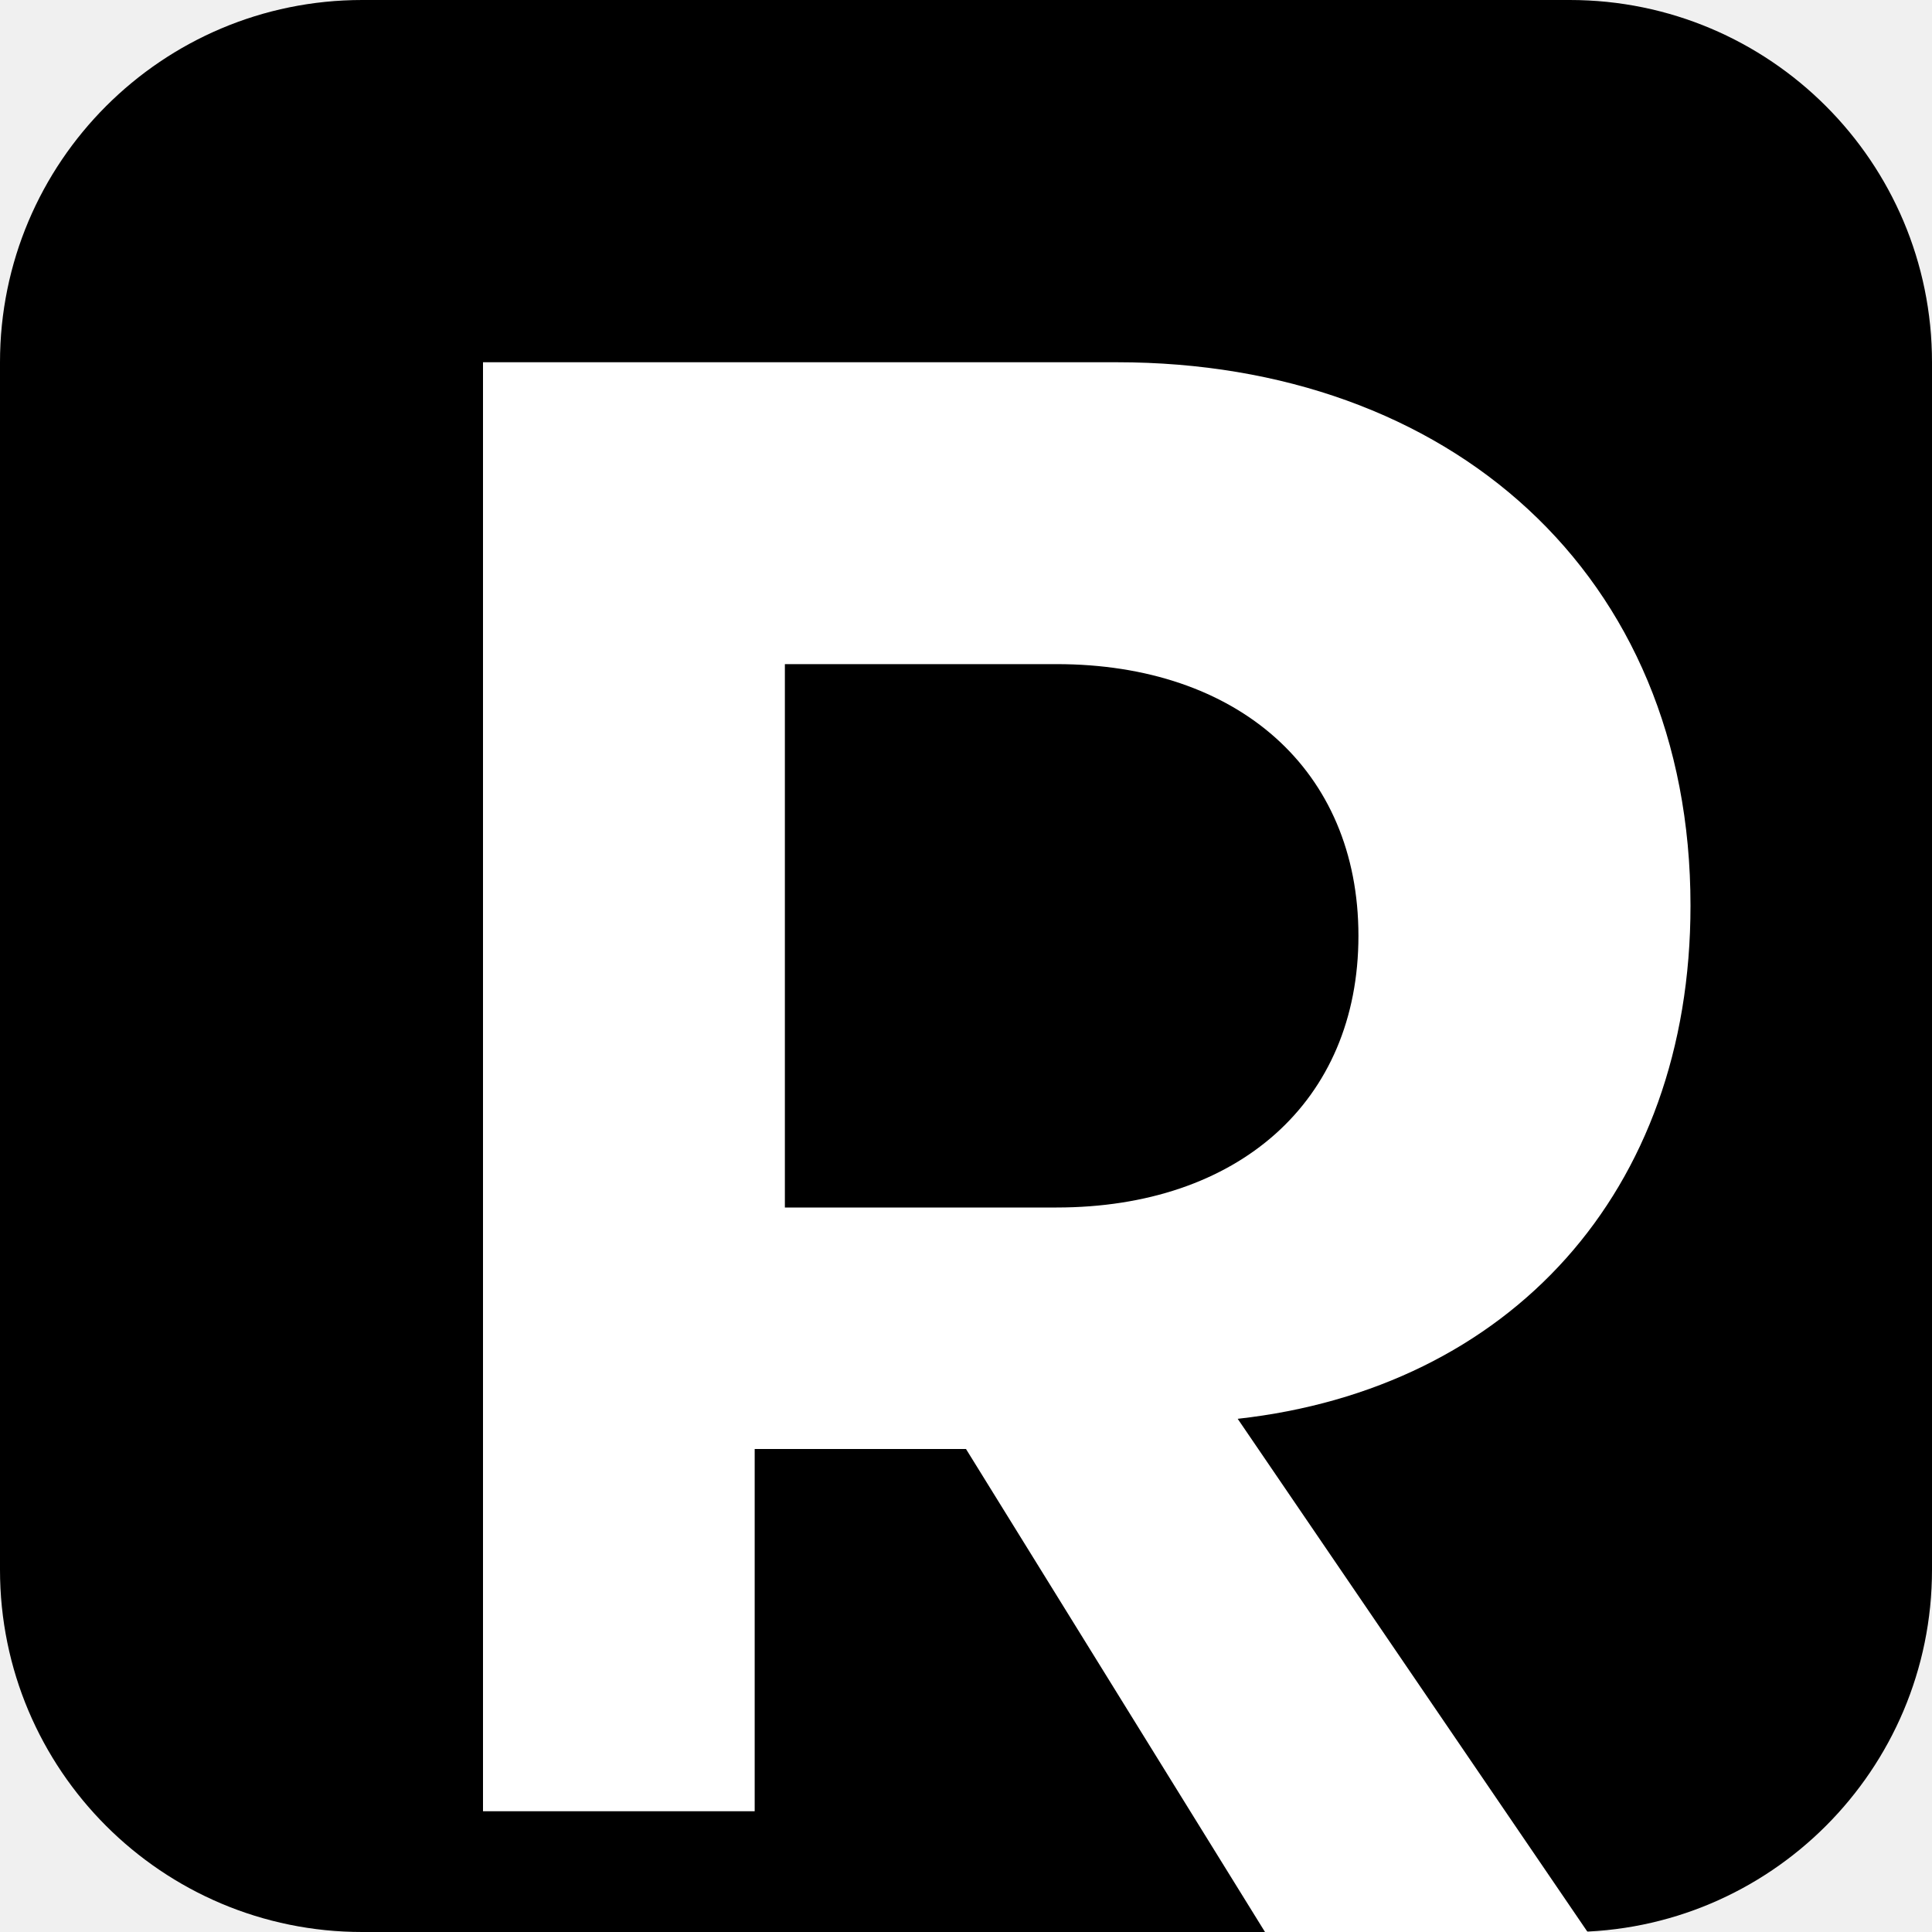
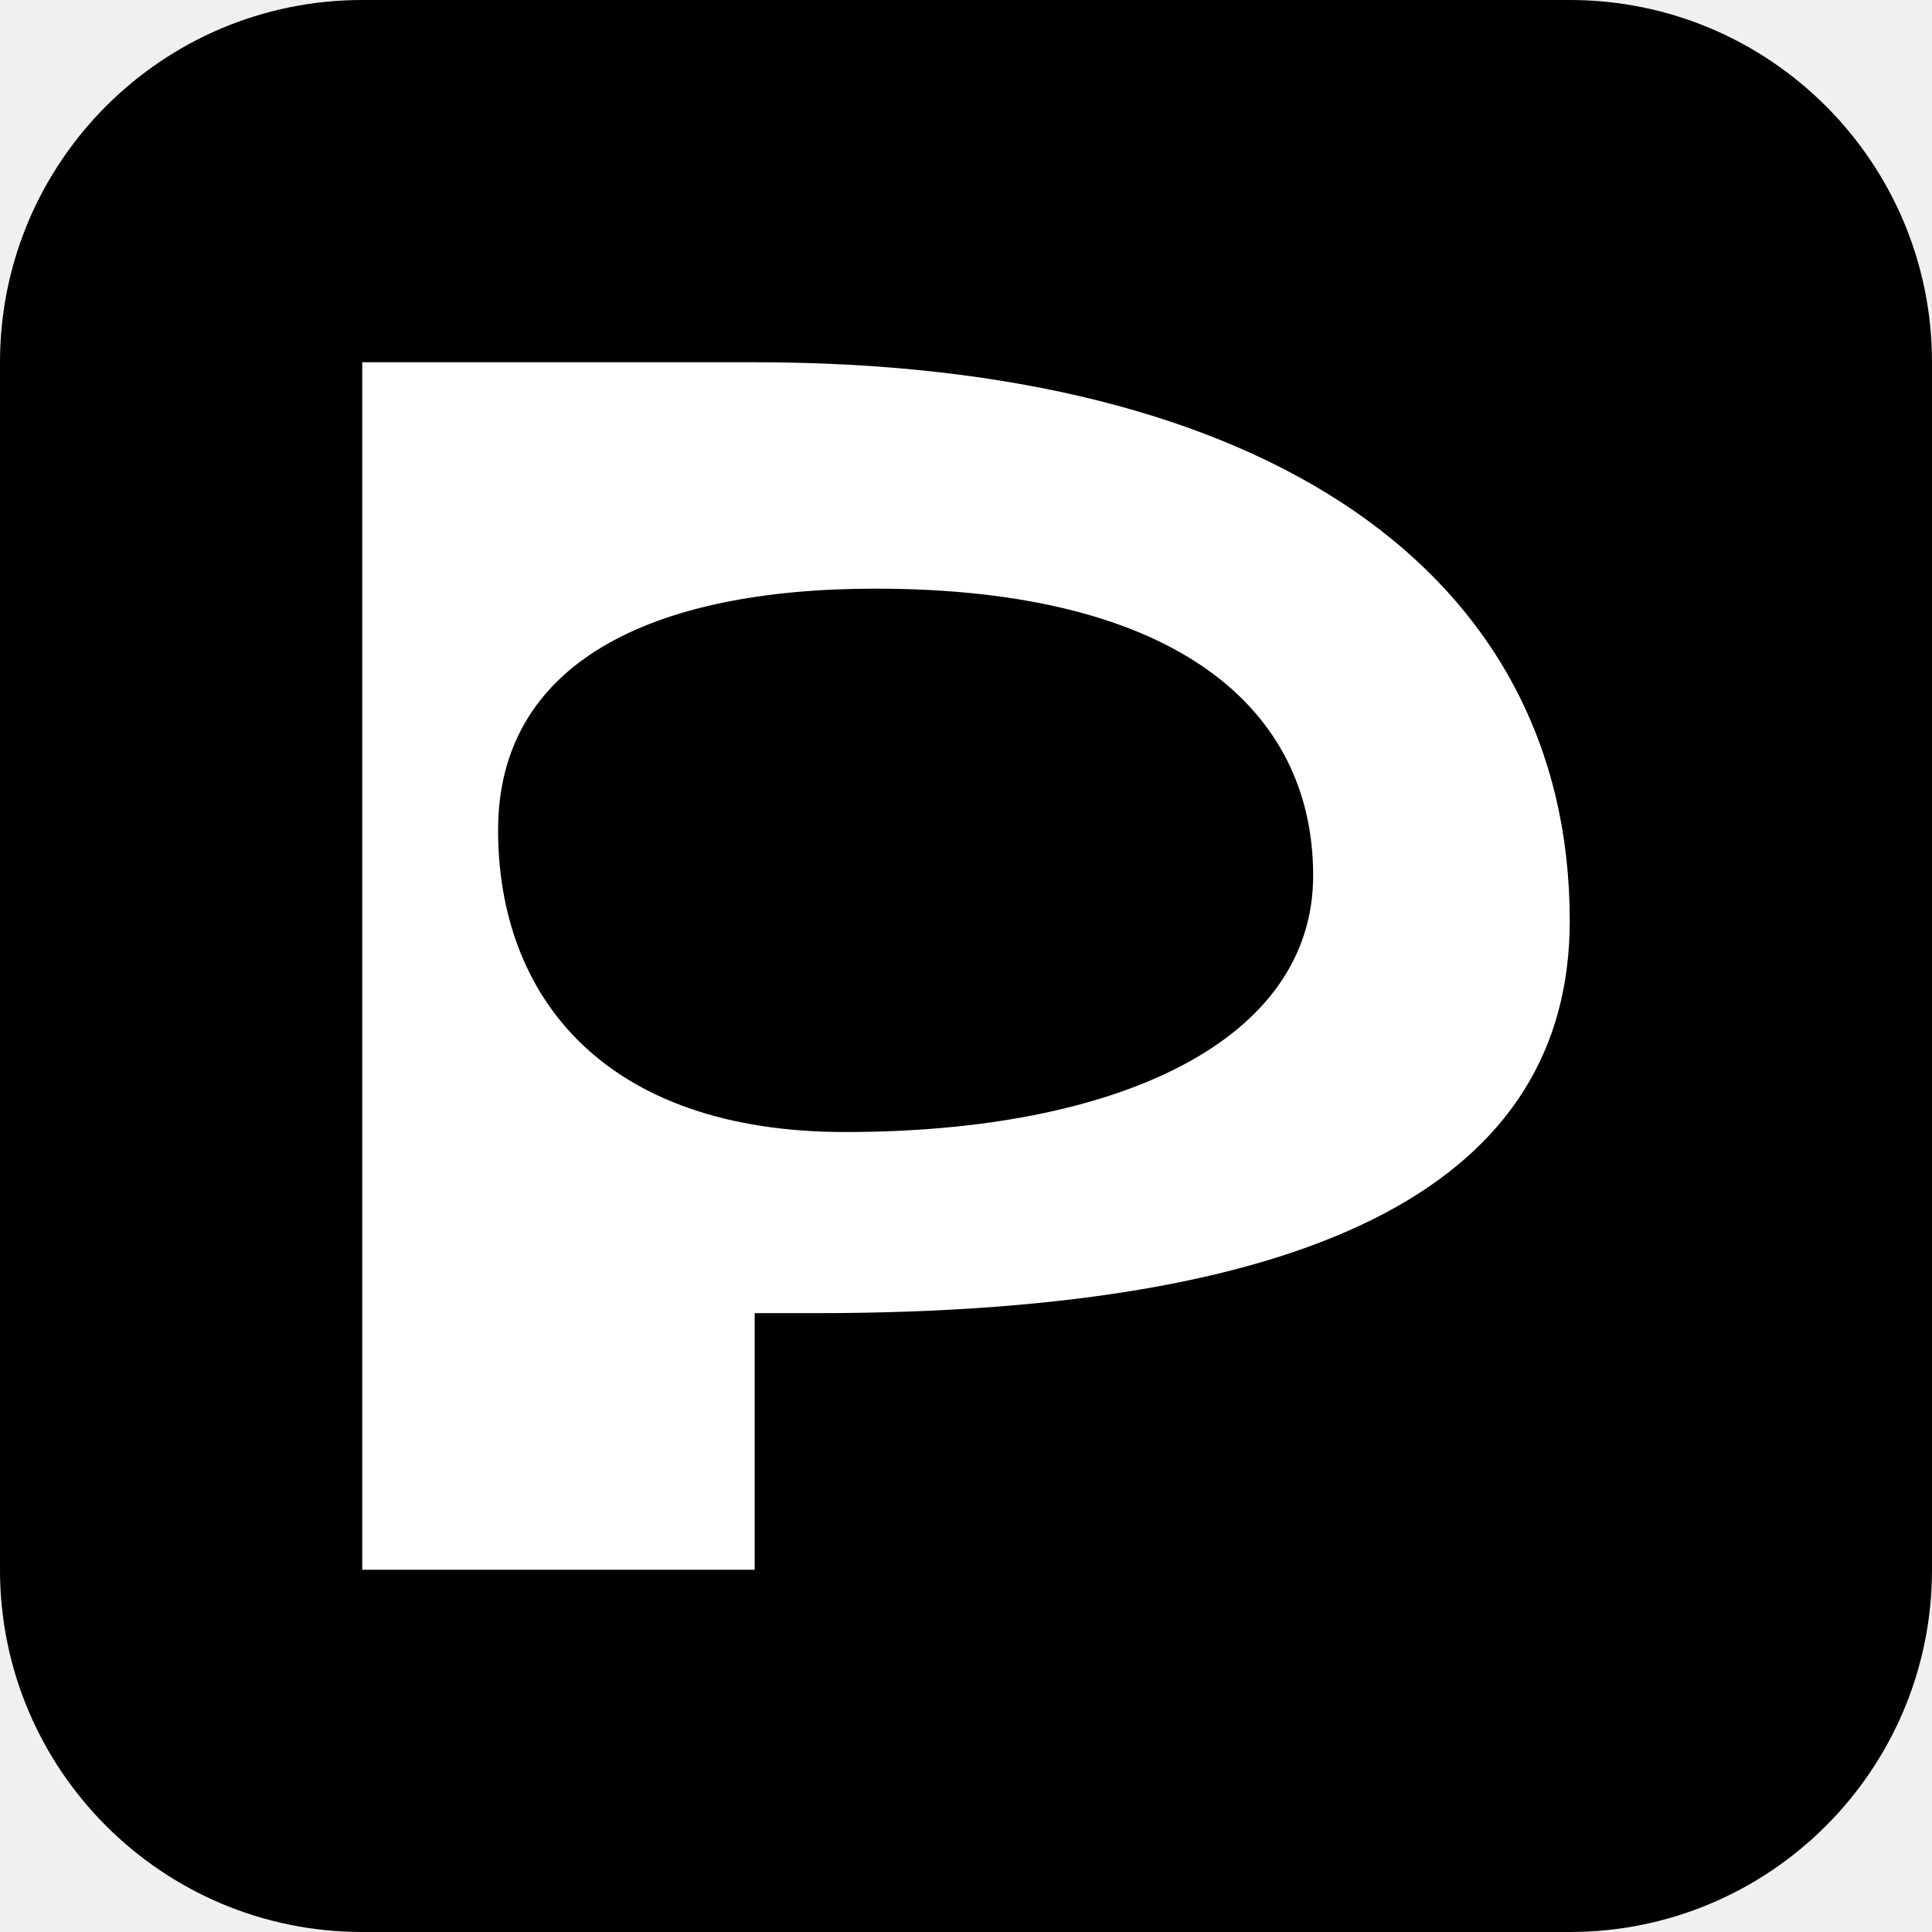
<svg xmlns="http://www.w3.org/2000/svg" viewBox="0 0 512 512">
  <rect width="512" height="512" rx="96" fill="#000" />
-   <path fill="#fff" d="M128 96h168c88 0 152 56 152 144 0 76-48 128-120 136l120 176h-88L256 384h-56v96H128V96zm80 80v144h72c48 0 80-28 80-72s-32-72-80-72h-72z" />
+   <path fill="#fff" fill-rule="evenodd" d="       M 96 416       L 96 96       L 200 96       C 336 96 416 152 416 244       C 416 312 352 348 216 348       L 200 348       L 200 416       Z       M 232 156       C 312 156 348 188 348 232       C 348 276 296 300 224 300       C 160 300 132 264 132 220       C 132 176 172 156 232 156       Z     " />
</svg>
